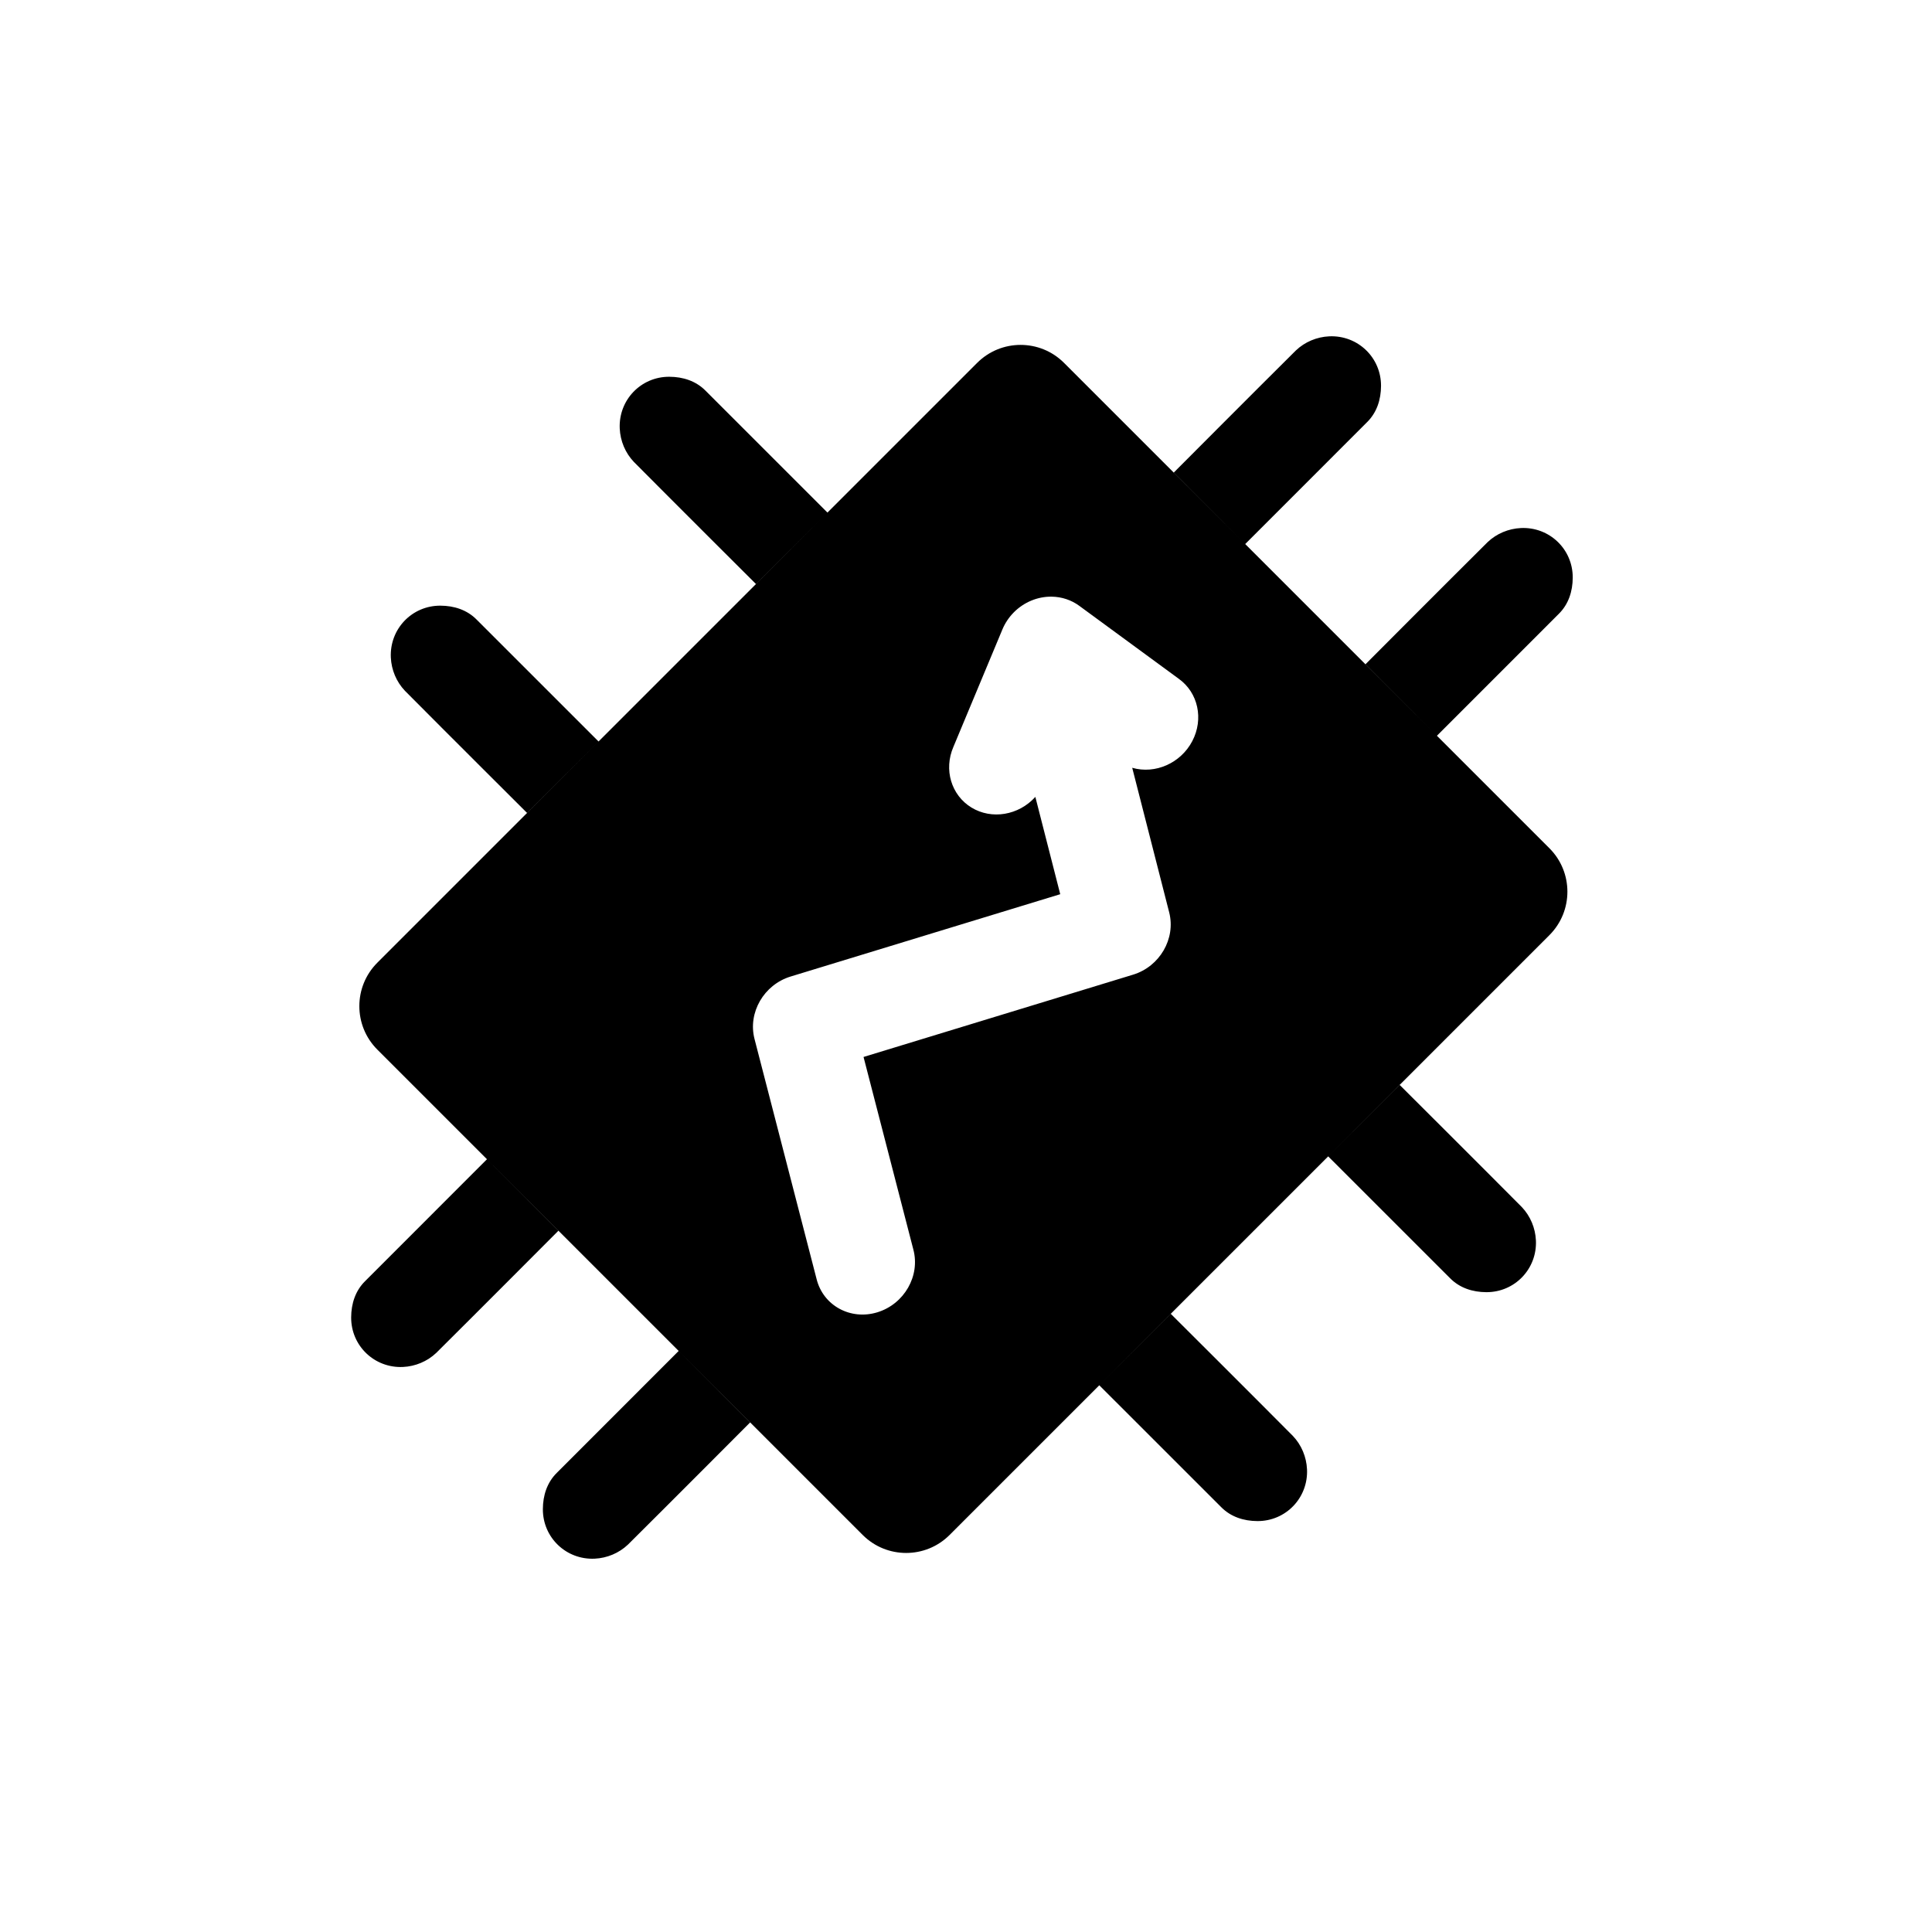
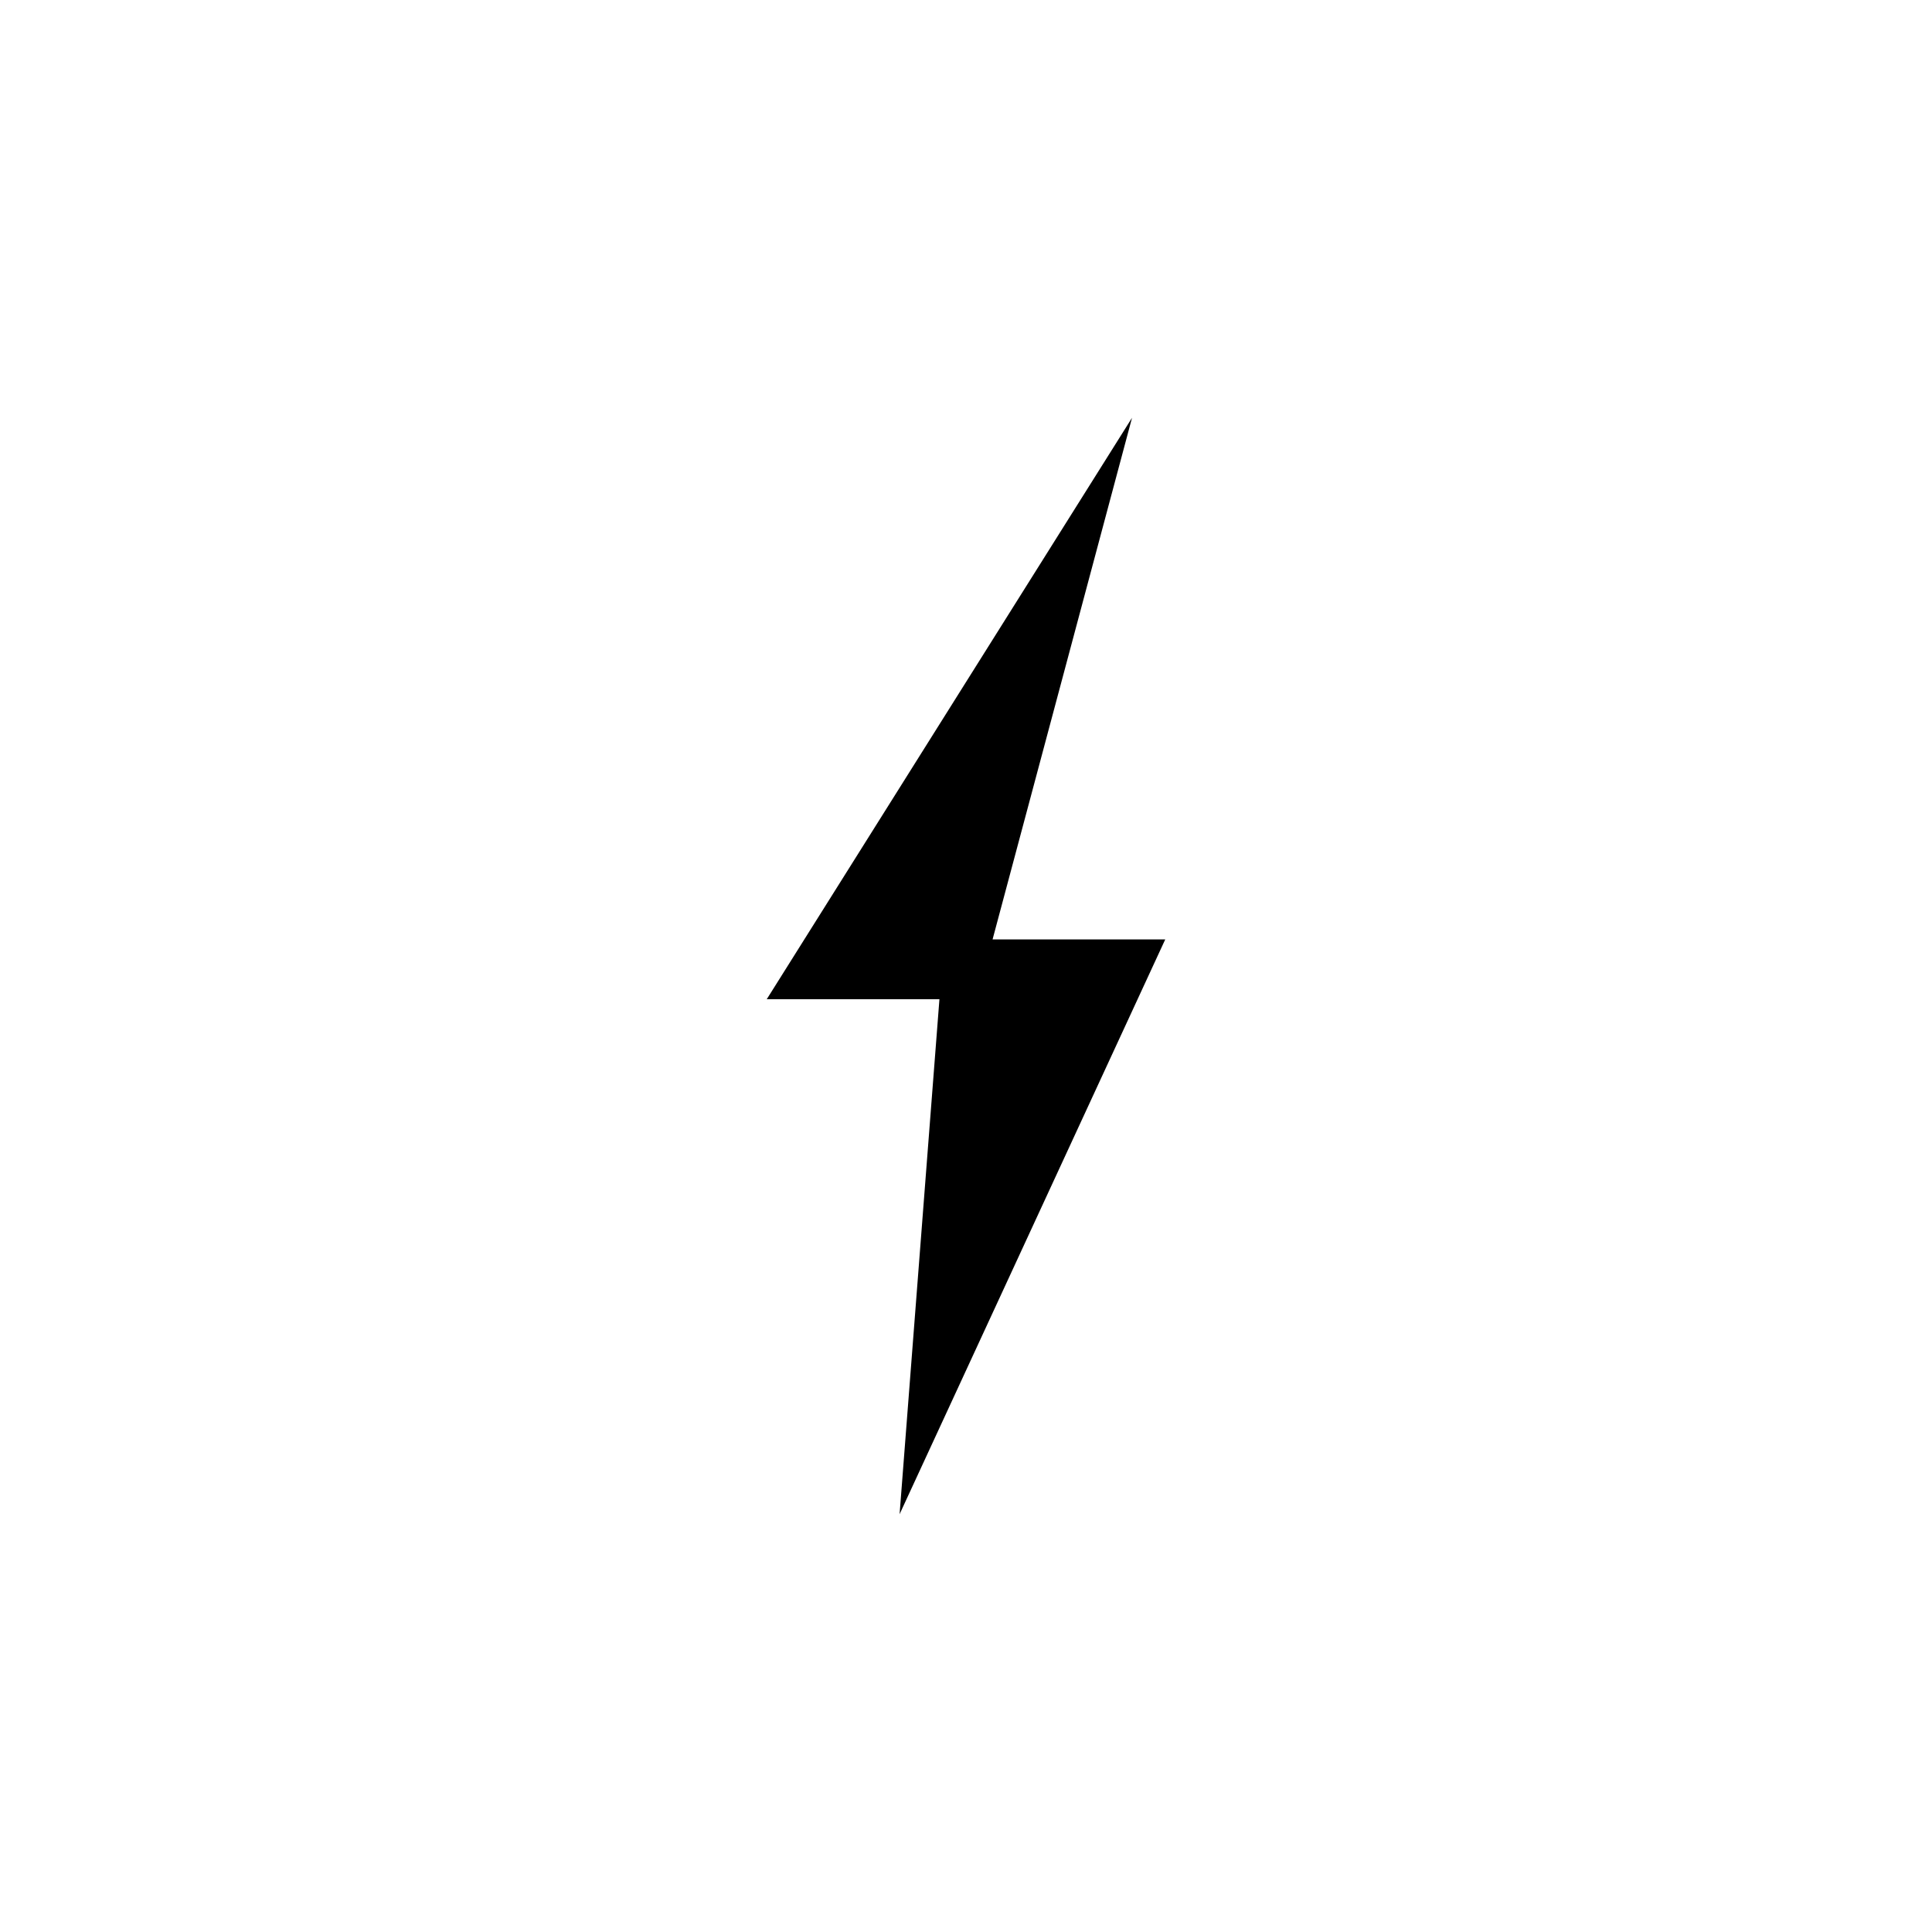
- <svg xmlns="http://www.w3.org/2000/svg" width="320" height="320" version="1.1" viewBox="0 0 320 320">
-   <g stroke-width="28" />
-   <g shape-rendering="auto">
-     <path d="m66.992 102.83c-1.492 1.558-2.366 3.71-2.258 6.071 0.096 2.045 0.913 4.02 2.337 5.518 6.805 6.856 20.223 20.223 20.223 20.223l11.844-11.83s-12.973-12.961-20.176-20.171c-1.604-1.633-3.75-2.314-6.012-2.324-2.358-0.011-4.467 0.954-5.959 2.512zm32.147 19.983-36.639 36.639c-3.975 3.976-3.975 10.421 0 14.397l80.387 80.387c3.976 3.976 10.422 3.976 14.398 0l99.345-99.345c3.975-3.976 3.975-10.422-6.7e-4 -14.398l-18.63-18.628-61.758-61.758c-3.976-3.975-10.421-3.975-14.397 0l-24.791 24.791zm37.914-37.914s-12.973-12.961-20.176-20.171c-1.604-1.633-3.75-2.314-6.012-2.324-4.717-0.023-8.434 3.862-8.217 8.583 0.096 2.045 0.913 4.02 2.337 5.518 6.805 6.856 20.223 20.223 20.223 20.223zm69.193 5.213s12.961-12.973 20.171-20.176c1.633-1.604 2.314-3.75 2.324-6.012 0.022-4.717-3.862-8.434-8.583-8.217-2.045 0.096-4.02 0.913-5.518 2.337-6.856 6.805-20.223 20.223-20.223 20.223zm31.753 31.753s12.961-12.973 20.171-20.176c1.633-1.604 2.314-3.75 2.324-6.012 0.022-4.717-3.862-8.434-8.583-8.217-2.045 0.096-4.02 0.913-5.518 2.337-6.856 6.805-20.223 20.223-20.223 20.223zm-18.009 69.667s12.973 12.961 20.178 20.169c1.604 1.632 3.75 2.314 6.012 2.324 4.717 0.022 8.434-3.861 8.217-8.583l-2e-3 2e-3c-0.096-2.045-0.914-4.021-2.338-5.519-6.805-6.856-20.222-20.222-20.222-20.222l-11.844 11.83zm-37.914 37.914s12.973 12.961 20.178 20.169c1.604 1.632 3.75 2.314 6.012 2.324 4.717 0.023 8.434-3.861 8.217-8.583h-2e-3c-0.096-2.045-0.913-4.021-2.337-5.518-6.805-6.856-20.223-20.223-20.223-20.223l-11.844 11.83zm-69.667-5.687s-12.961 12.973-20.169 20.178c-1.632 1.604-2.314 3.75-2.324 6.012-0.023 4.717 3.861 8.434 8.583 8.217h-0.002c2.045-0.096 4.02-0.913 5.518-2.337 6.856-6.805 20.223-20.223 20.223-20.223zm-31.753-31.753s-12.961 12.973-20.169 20.178c-1.632 1.604-2.314 3.75-2.324 6.012-0.023 4.717 3.861 8.434 8.583 8.217h-0.002c2.045-0.096 4.02-0.913 5.518-2.337 6.856-6.805 20.223-20.223 20.223-20.223zm87.237-90.554c1.679-1.706 3.967-2.66 6.297-2.626 1.663 0.024 3.253 0.55 4.562 1.51l16.499 12.1c3.201 2.297 4.144 6.659 2.231 10.312-1.914 3.653-6.123 5.524-9.951 4.423l6.124 23.948c1.113 4.352-1.564 8.968-5.983 10.317l-44.642 13.631 8.246 31.883c1.173 4.37-1.502 9.044-5.955 10.407-4.453 1.363-8.976-1.111-10.068-5.505l-10.282-39.769c-1.127-4.356 1.549-8.985 5.976-10.338l44.661-13.637-4.122-16.118c-2.763 3.064-7.234 3.808-10.586 1.762-3.353-2.047-4.614-6.29-2.986-10.047l8.117-19.454c0.433-1.038 1.067-1.989 1.862-2.797z" color="#000000" color-rendering="auto" fill-rule="evenodd" image-rendering="auto" solid-color="#000000" style="isolation:auto;mix-blend-mode:normal;text-decoration-color:#000000;text-decoration-line:none;text-decoration-style:solid;text-indent:0;text-transform:none;white-space:normal" />
-   </g>
+ <svg xmlns="http://www.w3.org/2000/svg" width="320" height="320" viewBox="0 0 320 320">
+   <path d="M187.5 69.2 L127.0 165.5 L155.6 165.5 L149.0 250.8 L193.0 155.6 L164.4 155.6 Z" fill="#000000" />
</svg>
